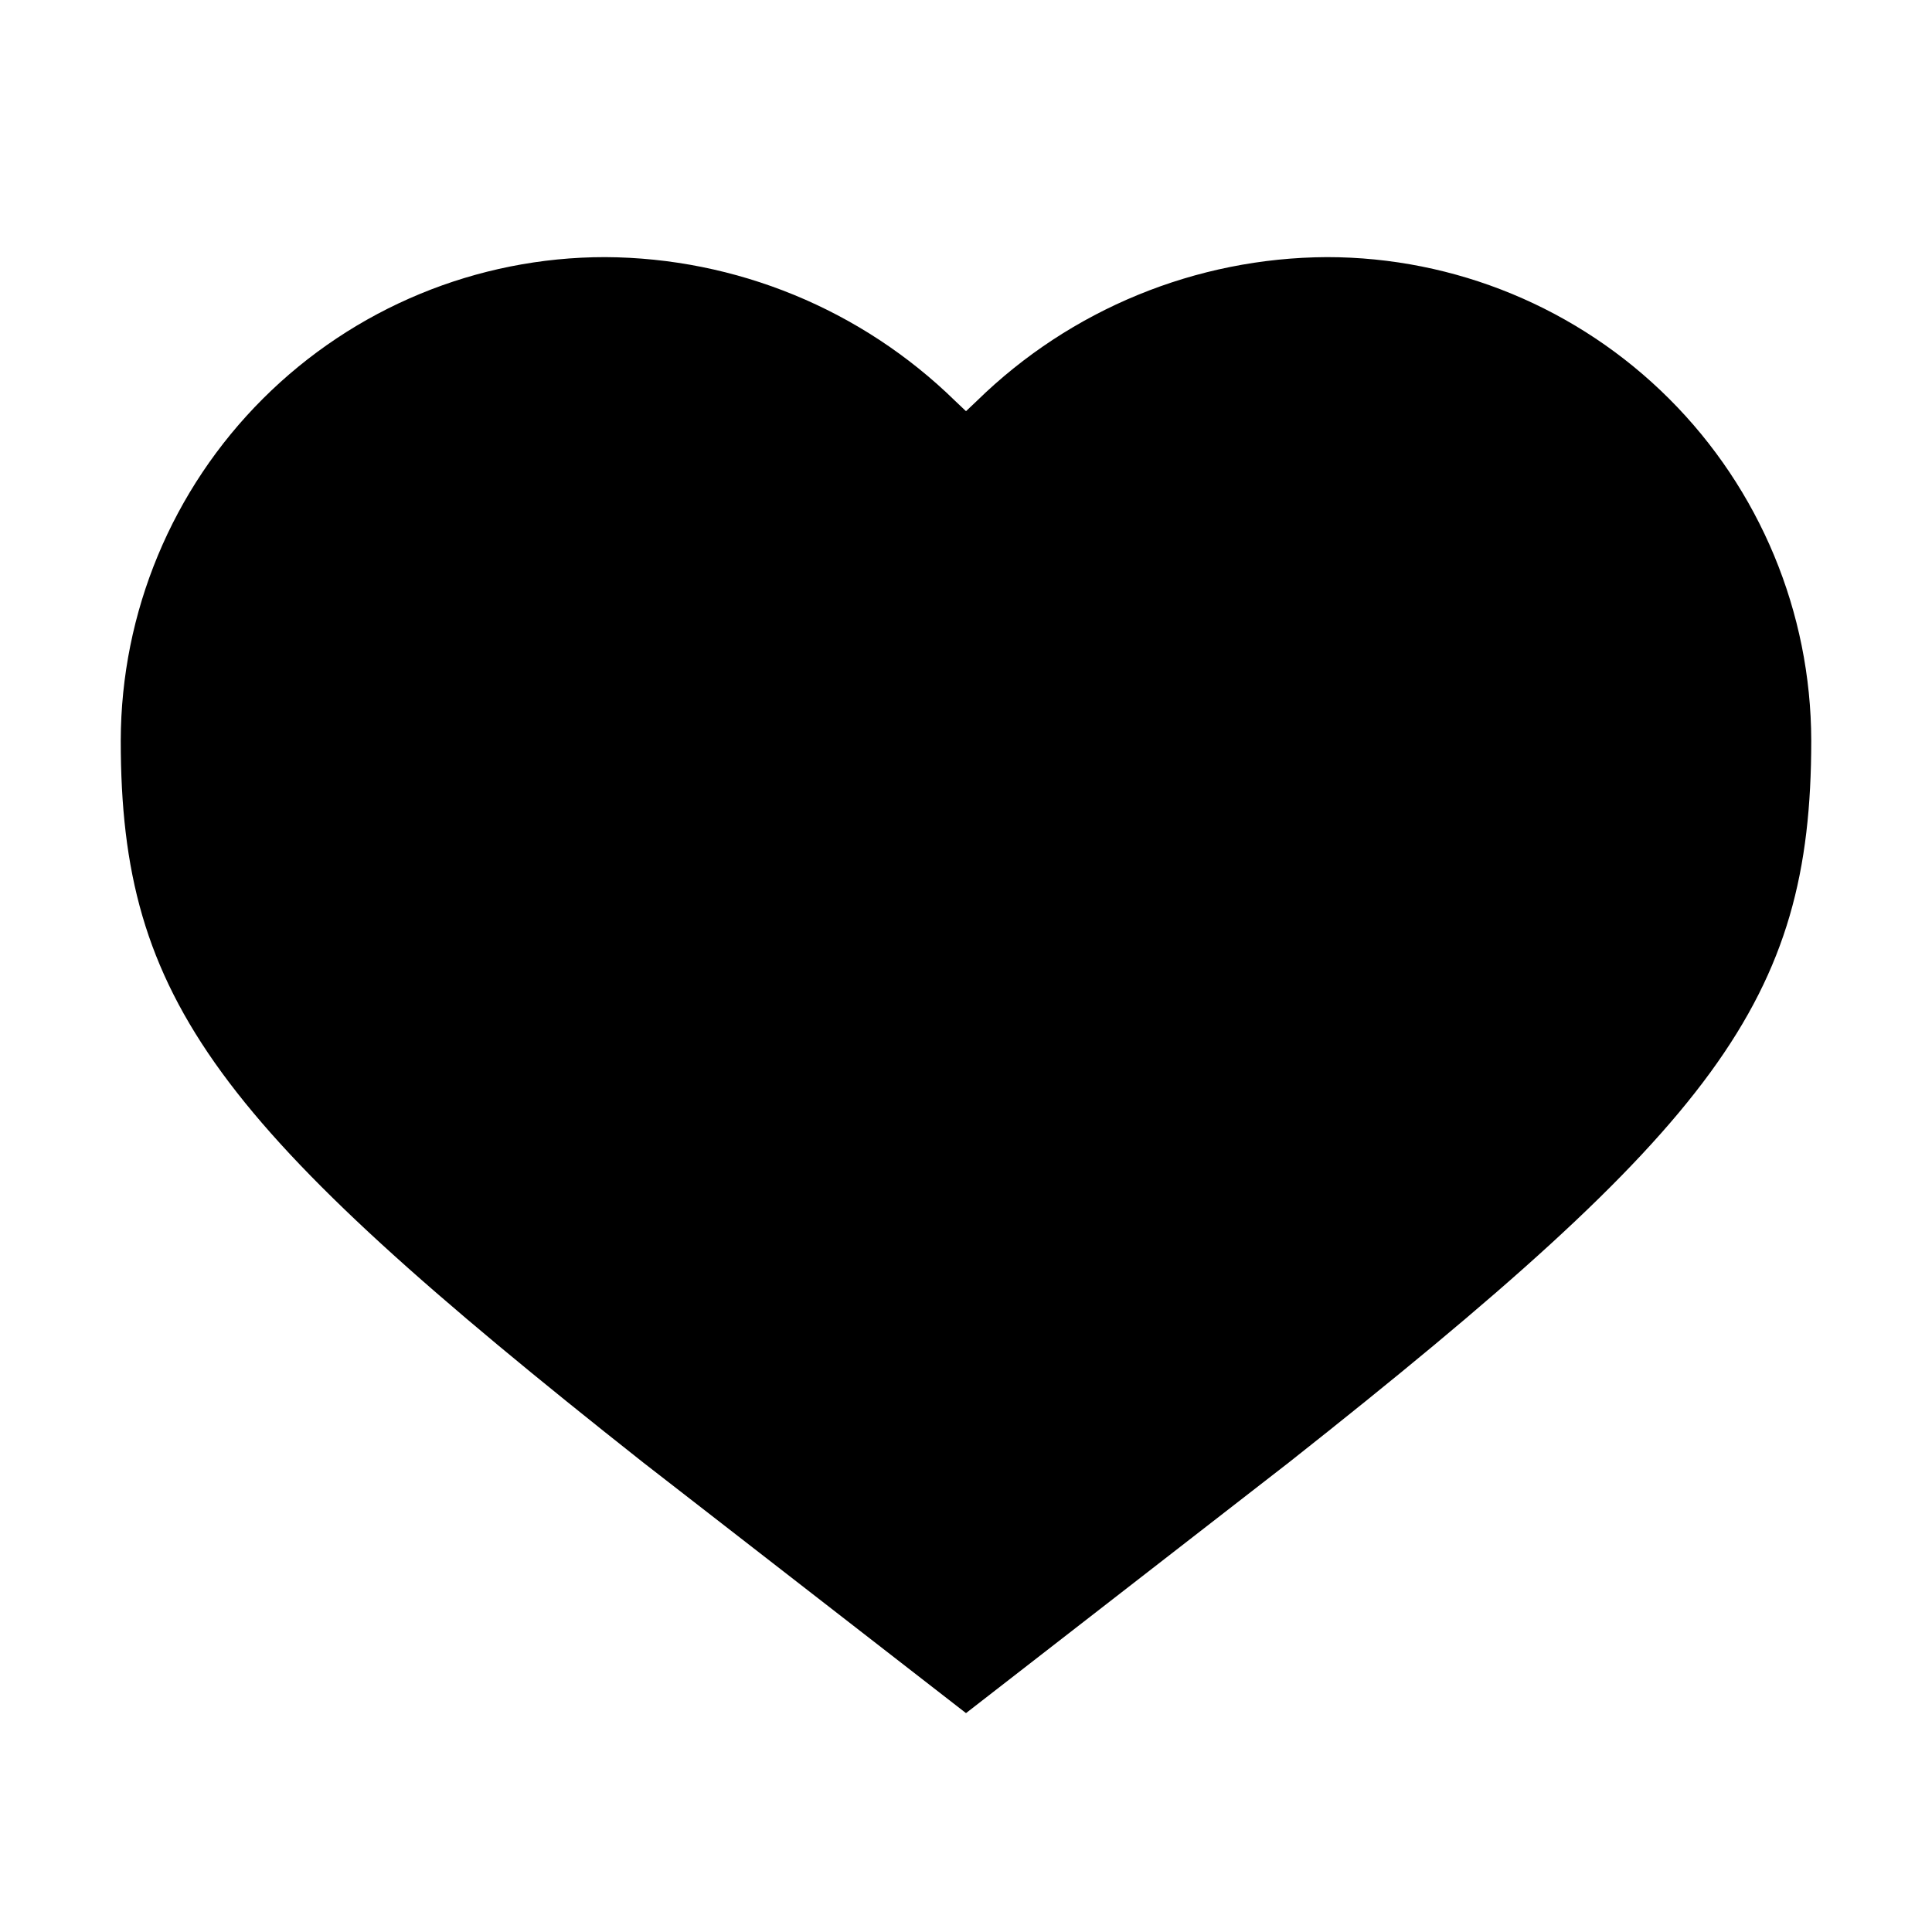
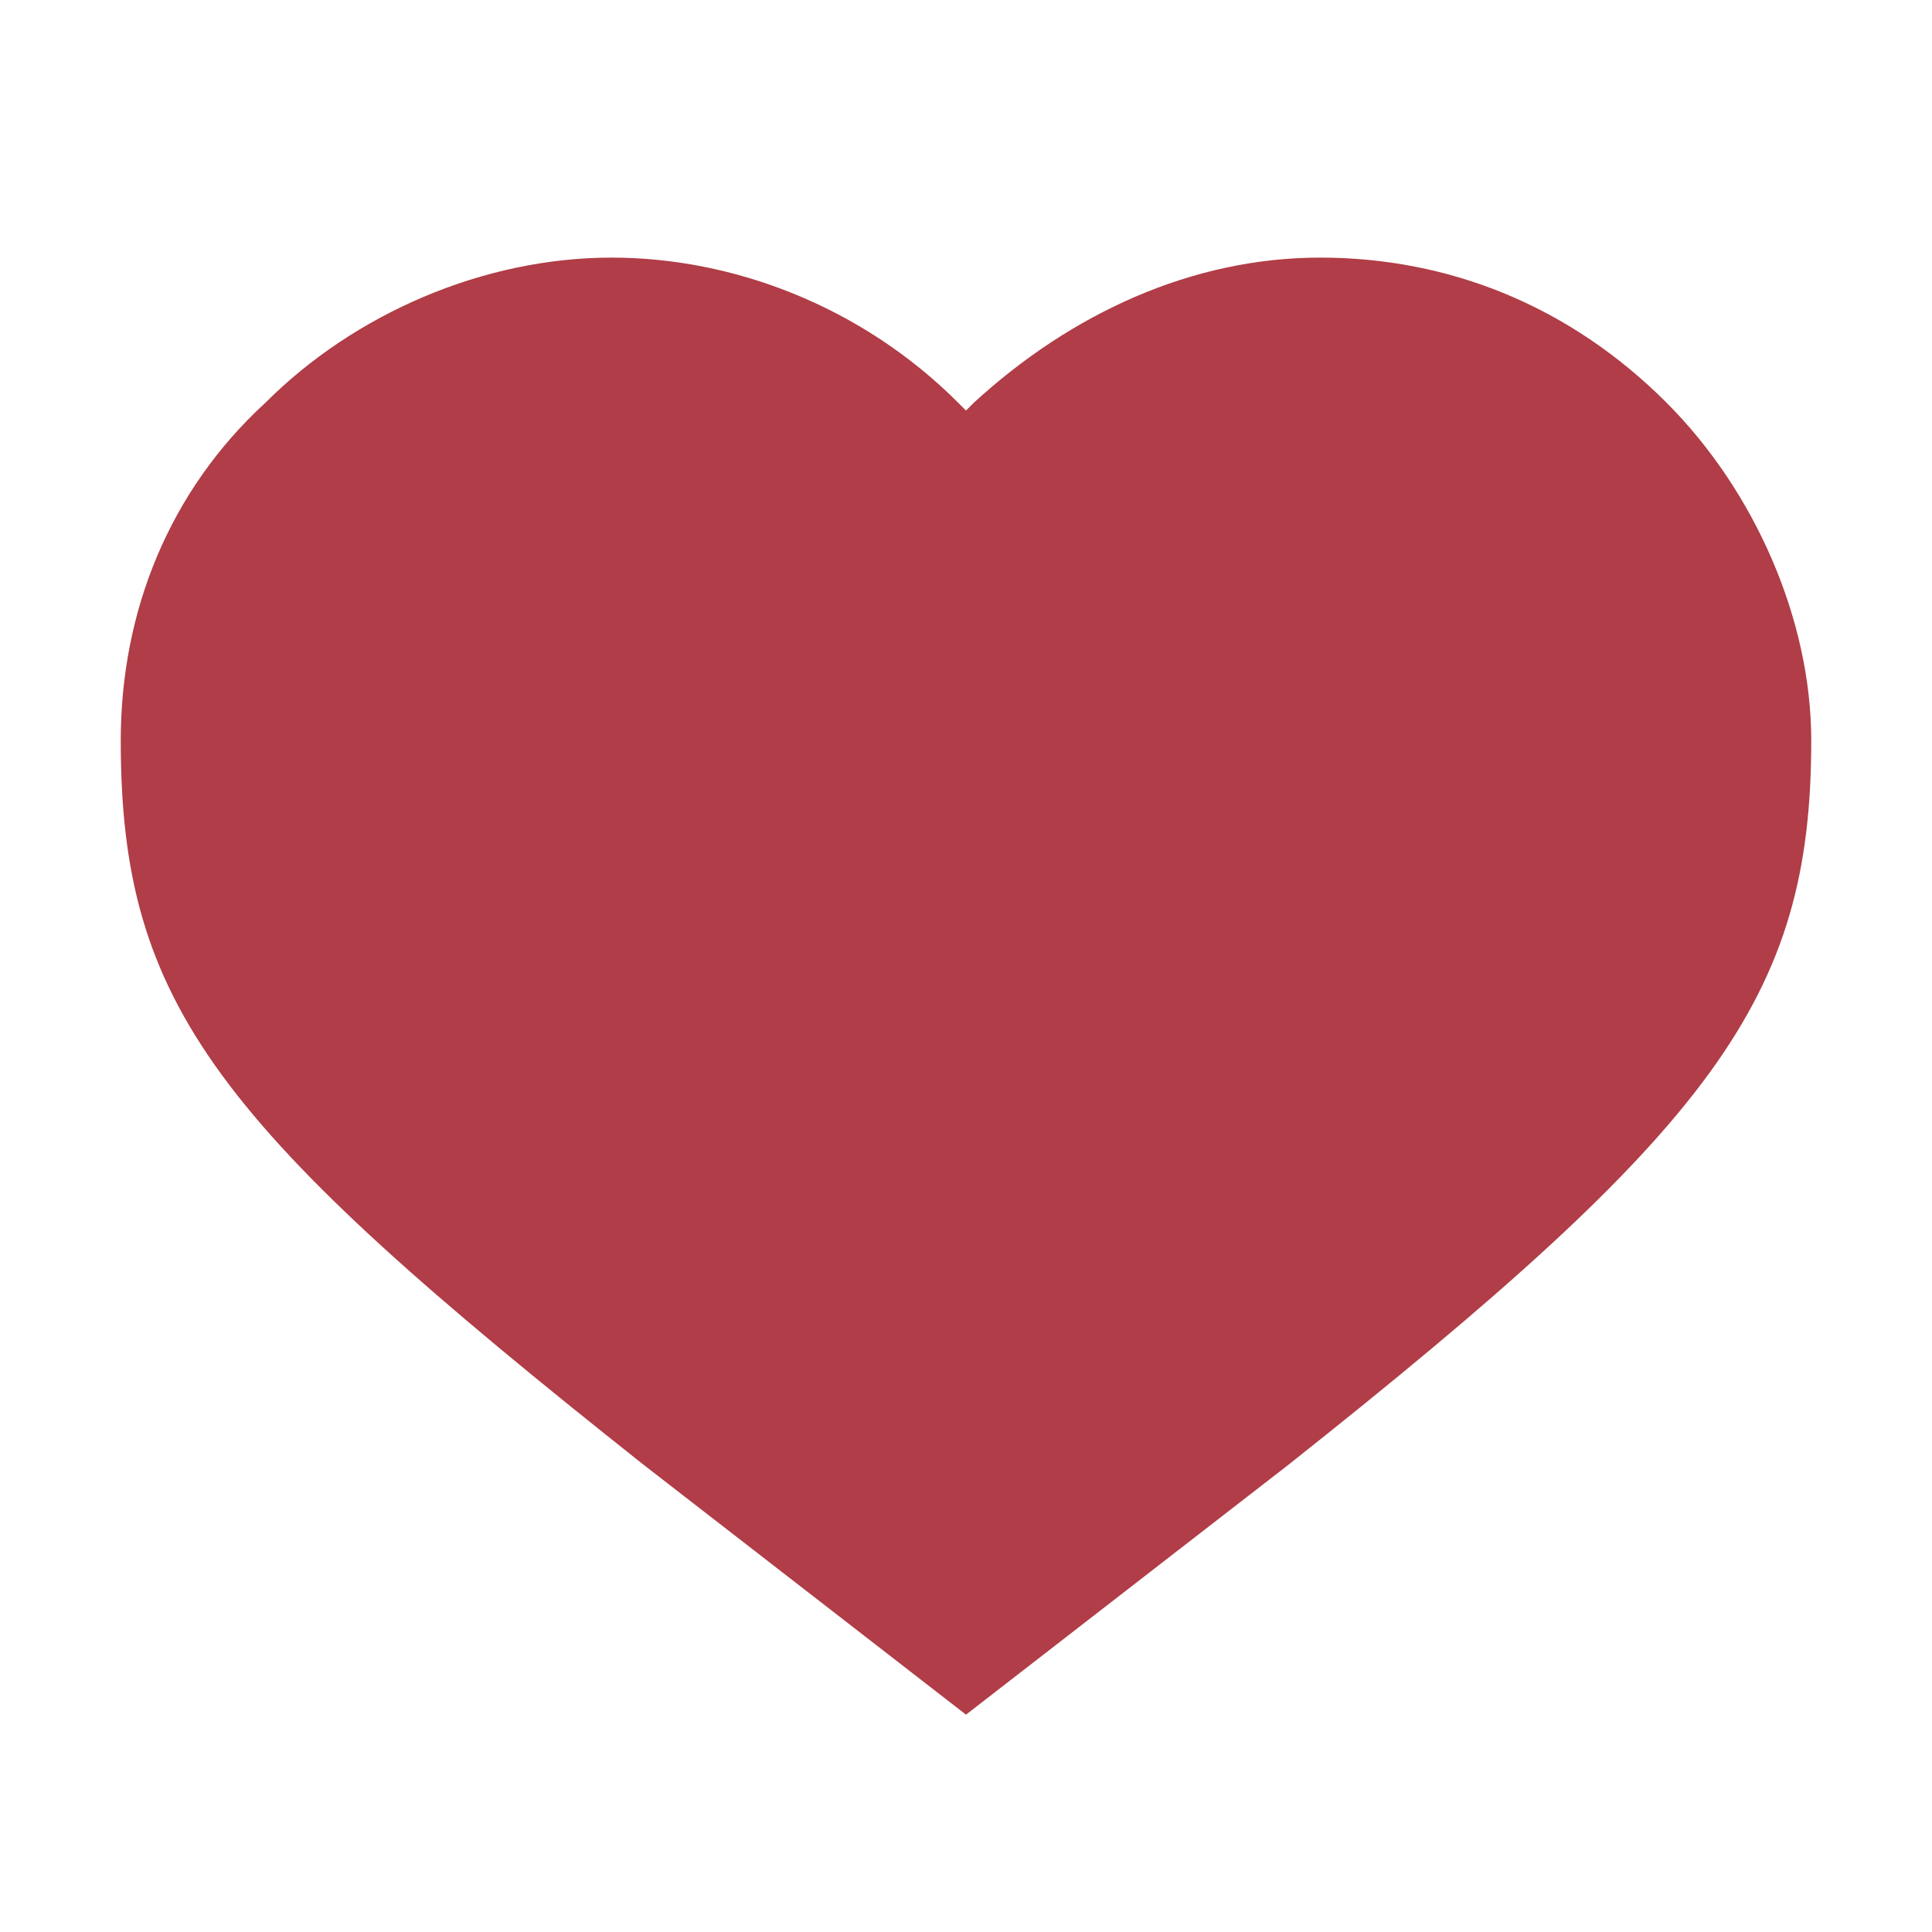
- <svg xmlns="http://www.w3.org/2000/svg" width="24" height="24" viewBox="0 0 24 24" fill="none">
-   <path d="M11.864 4.979L12 5.108L12.136 4.979C13.299 3.842 14.858 3.202 16.483 3.194C18.077 3.194 19.606 3.827 20.734 4.953C21.862 6.079 22.497 7.606 22.5 9.2C22.5 12.434 21.314 13.978 16.011 18.167L12 21.281L7.989 18.167C2.687 13.978 1.5 12.434 1.5 9.2C1.503 7.606 2.138 6.079 3.266 4.953C4.394 3.827 5.923 3.194 7.517 3.194C9.142 3.202 10.701 3.842 11.864 4.979Z" fill="black" />
+ <svg xmlns="http://www.w3.org/2000/svg" version="1.1" id="Capa_1" x="0px" y="0px" viewBox="0 0 24 24" style="enable-background:new 0 0 24 24;" xml:space="preserve">
+   <style type="text/css">
+ 	.st0{fill:#B03D47;}
+ </style>
+   <path class="st0" d="M11.9,5L12,5.1L12.1,5c1.2-1.1,2.7-1.8,4.3-1.8c1.6,0,3.1,0.6,4.3,1.8c1.1,1.1,1.8,2.7,1.8,4.2  c0,3.2-1.2,4.8-6.5,9l-4,3.1l-4-3.1c-5.3-4.2-6.5-5.7-6.5-9c0-1.6,0.6-3.1,1.8-4.2c1.1-1.1,2.7-1.8,4.3-1.8C9.1,3.2,10.7,3.8,11.9,5  z" />
</svg>
